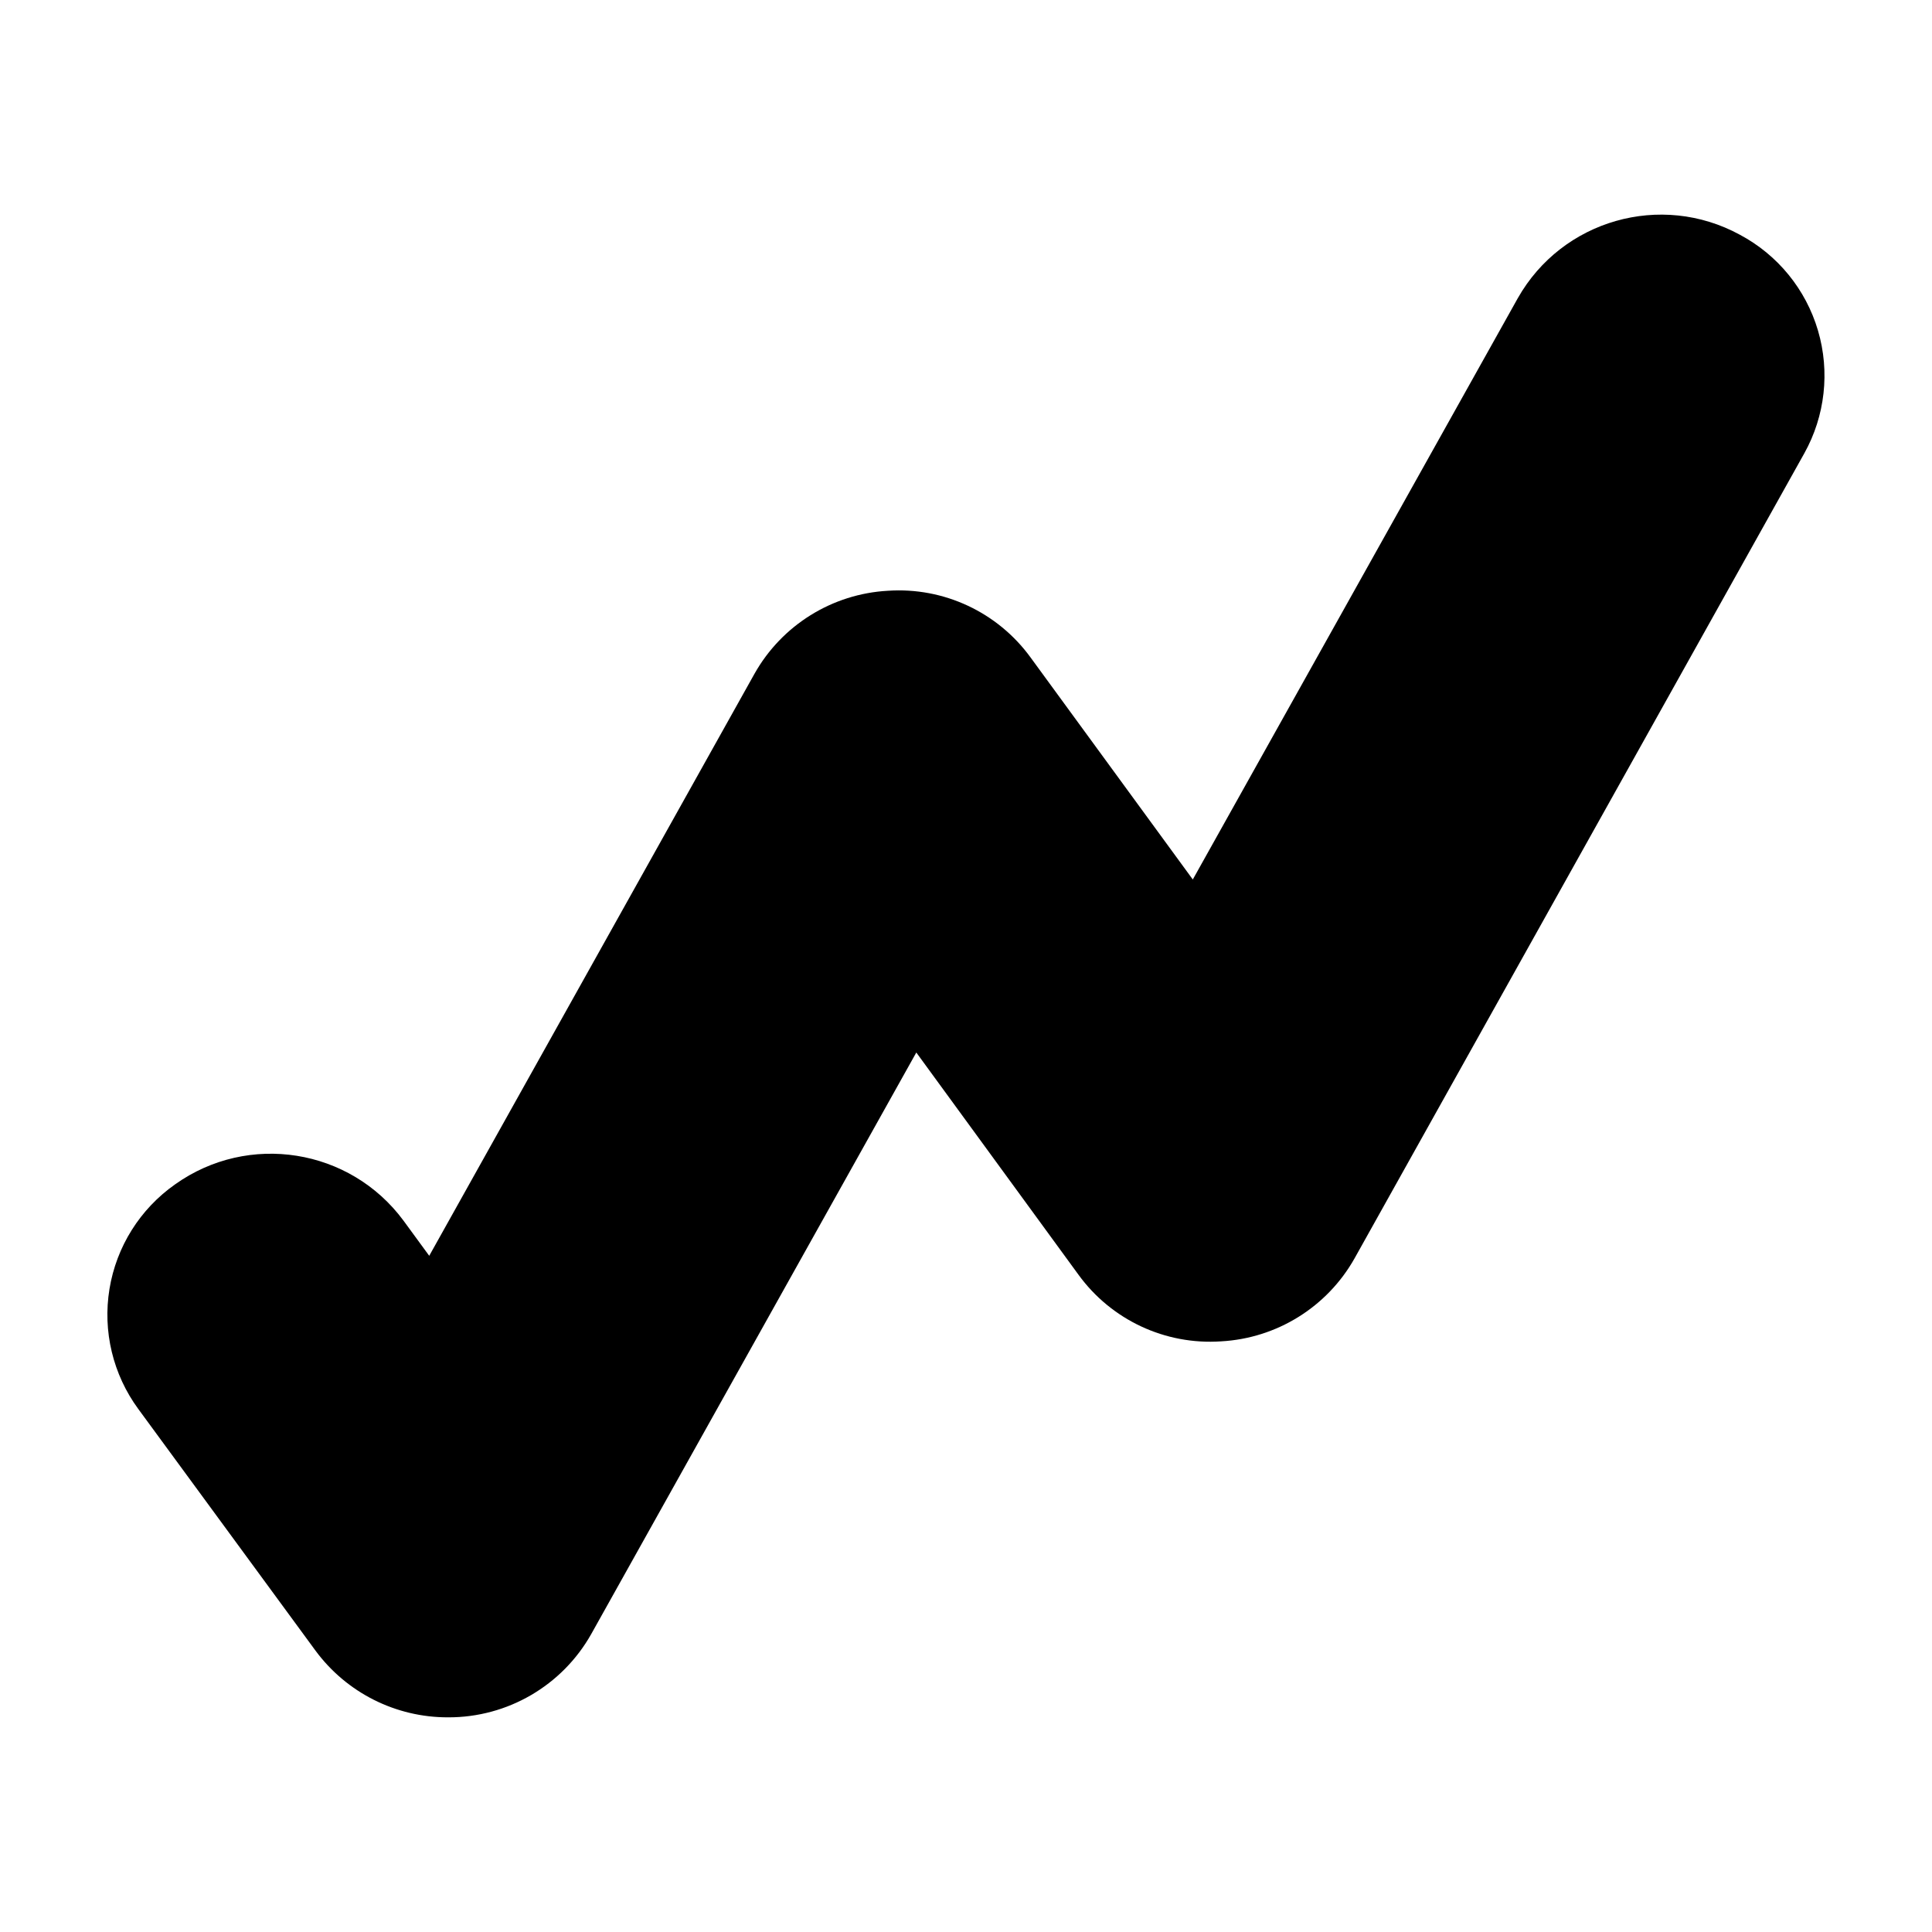
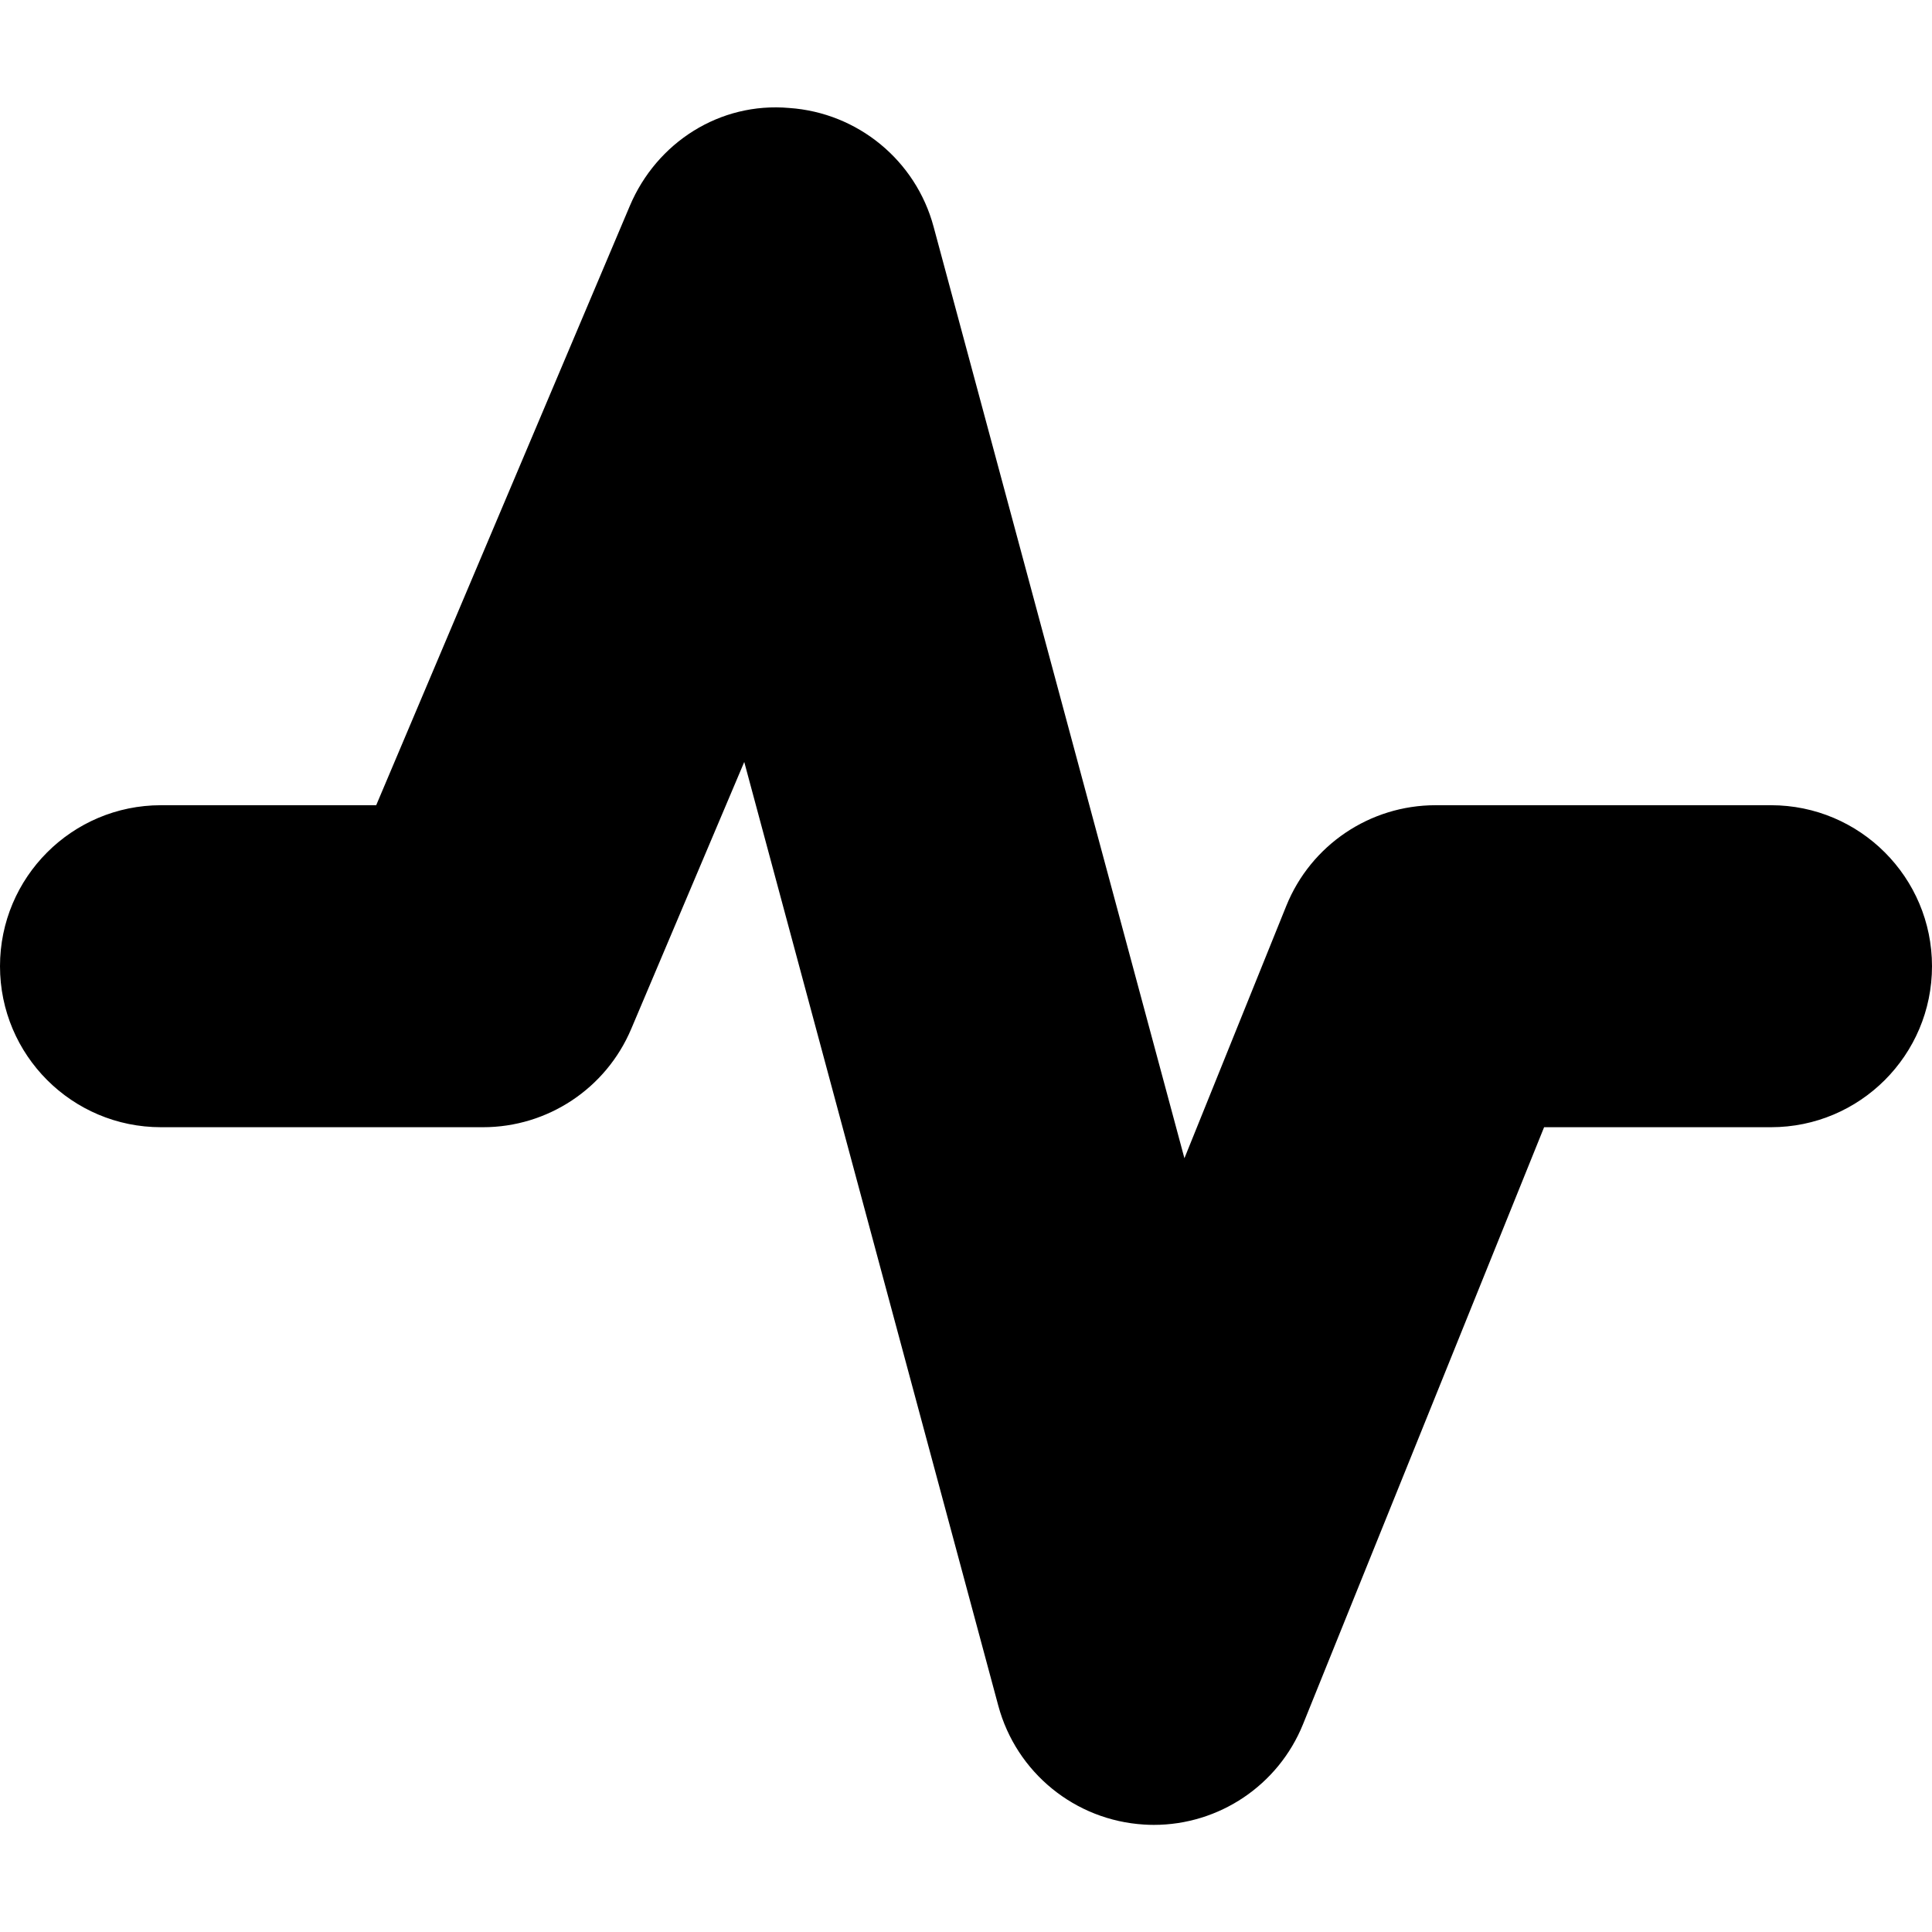
<svg xmlns="http://www.w3.org/2000/svg" width="18" height="18" viewBox="0 0 18 18">
-   <path d="M4.175 16a1.53 1.53 0 0 1-1.236-.622l-1.65-2.25a1.484 1.484 0 0 1 .343-2.094 1.537 1.537 0 0 1 2.127.338l.24.328 3.03-5.422a1.523 1.523 0 0 1 1.244-.774 1.517 1.517 0 0 1 1.329.622l1.511 2.068 3.028-5.416a1.534 1.534 0 0 1 2.069-.591 1.487 1.487 0 0 1 .6 2.037l-4.19 7.5a1.523 1.523 0 0 1-1.243.773 1.515 1.515 0 0 1-1.33-.622l-1.51-2.069-3.028 5.417A1.524 1.524 0 0 1 4.175 16" />
+   <path d="M10.75,17.002 C10.72,17.002 10.689,17.001 10.659,16.999 C10.016,16.96 9.469,16.515 9.301,15.892 L6.934,7.099 L5.881,9.586 C5.646,10.142 5.102,10.502 4.5,10.502 L1.5,10.502 C0.671,10.502 0,9.83 0,9.002 C0,8.174 0.671,7.502 1.5,7.502 L3.505,7.502 L5.868,1.918 C6.118,1.327 6.707,0.949 7.353,1.006 C7.991,1.05 8.532,1.494 8.698,2.112 L11.035,10.791 L11.984,8.44 C12.213,7.873 12.763,7.502 13.375,7.502 L16.5,7.502 C17.328,7.502 18,8.174 18,9.002 C18,9.83 17.328,10.502 16.5,10.502 L14.386,10.502 L12.14,16.064 C11.91,16.633 11.358,17.002 10.75,17.002" />
</svg>
